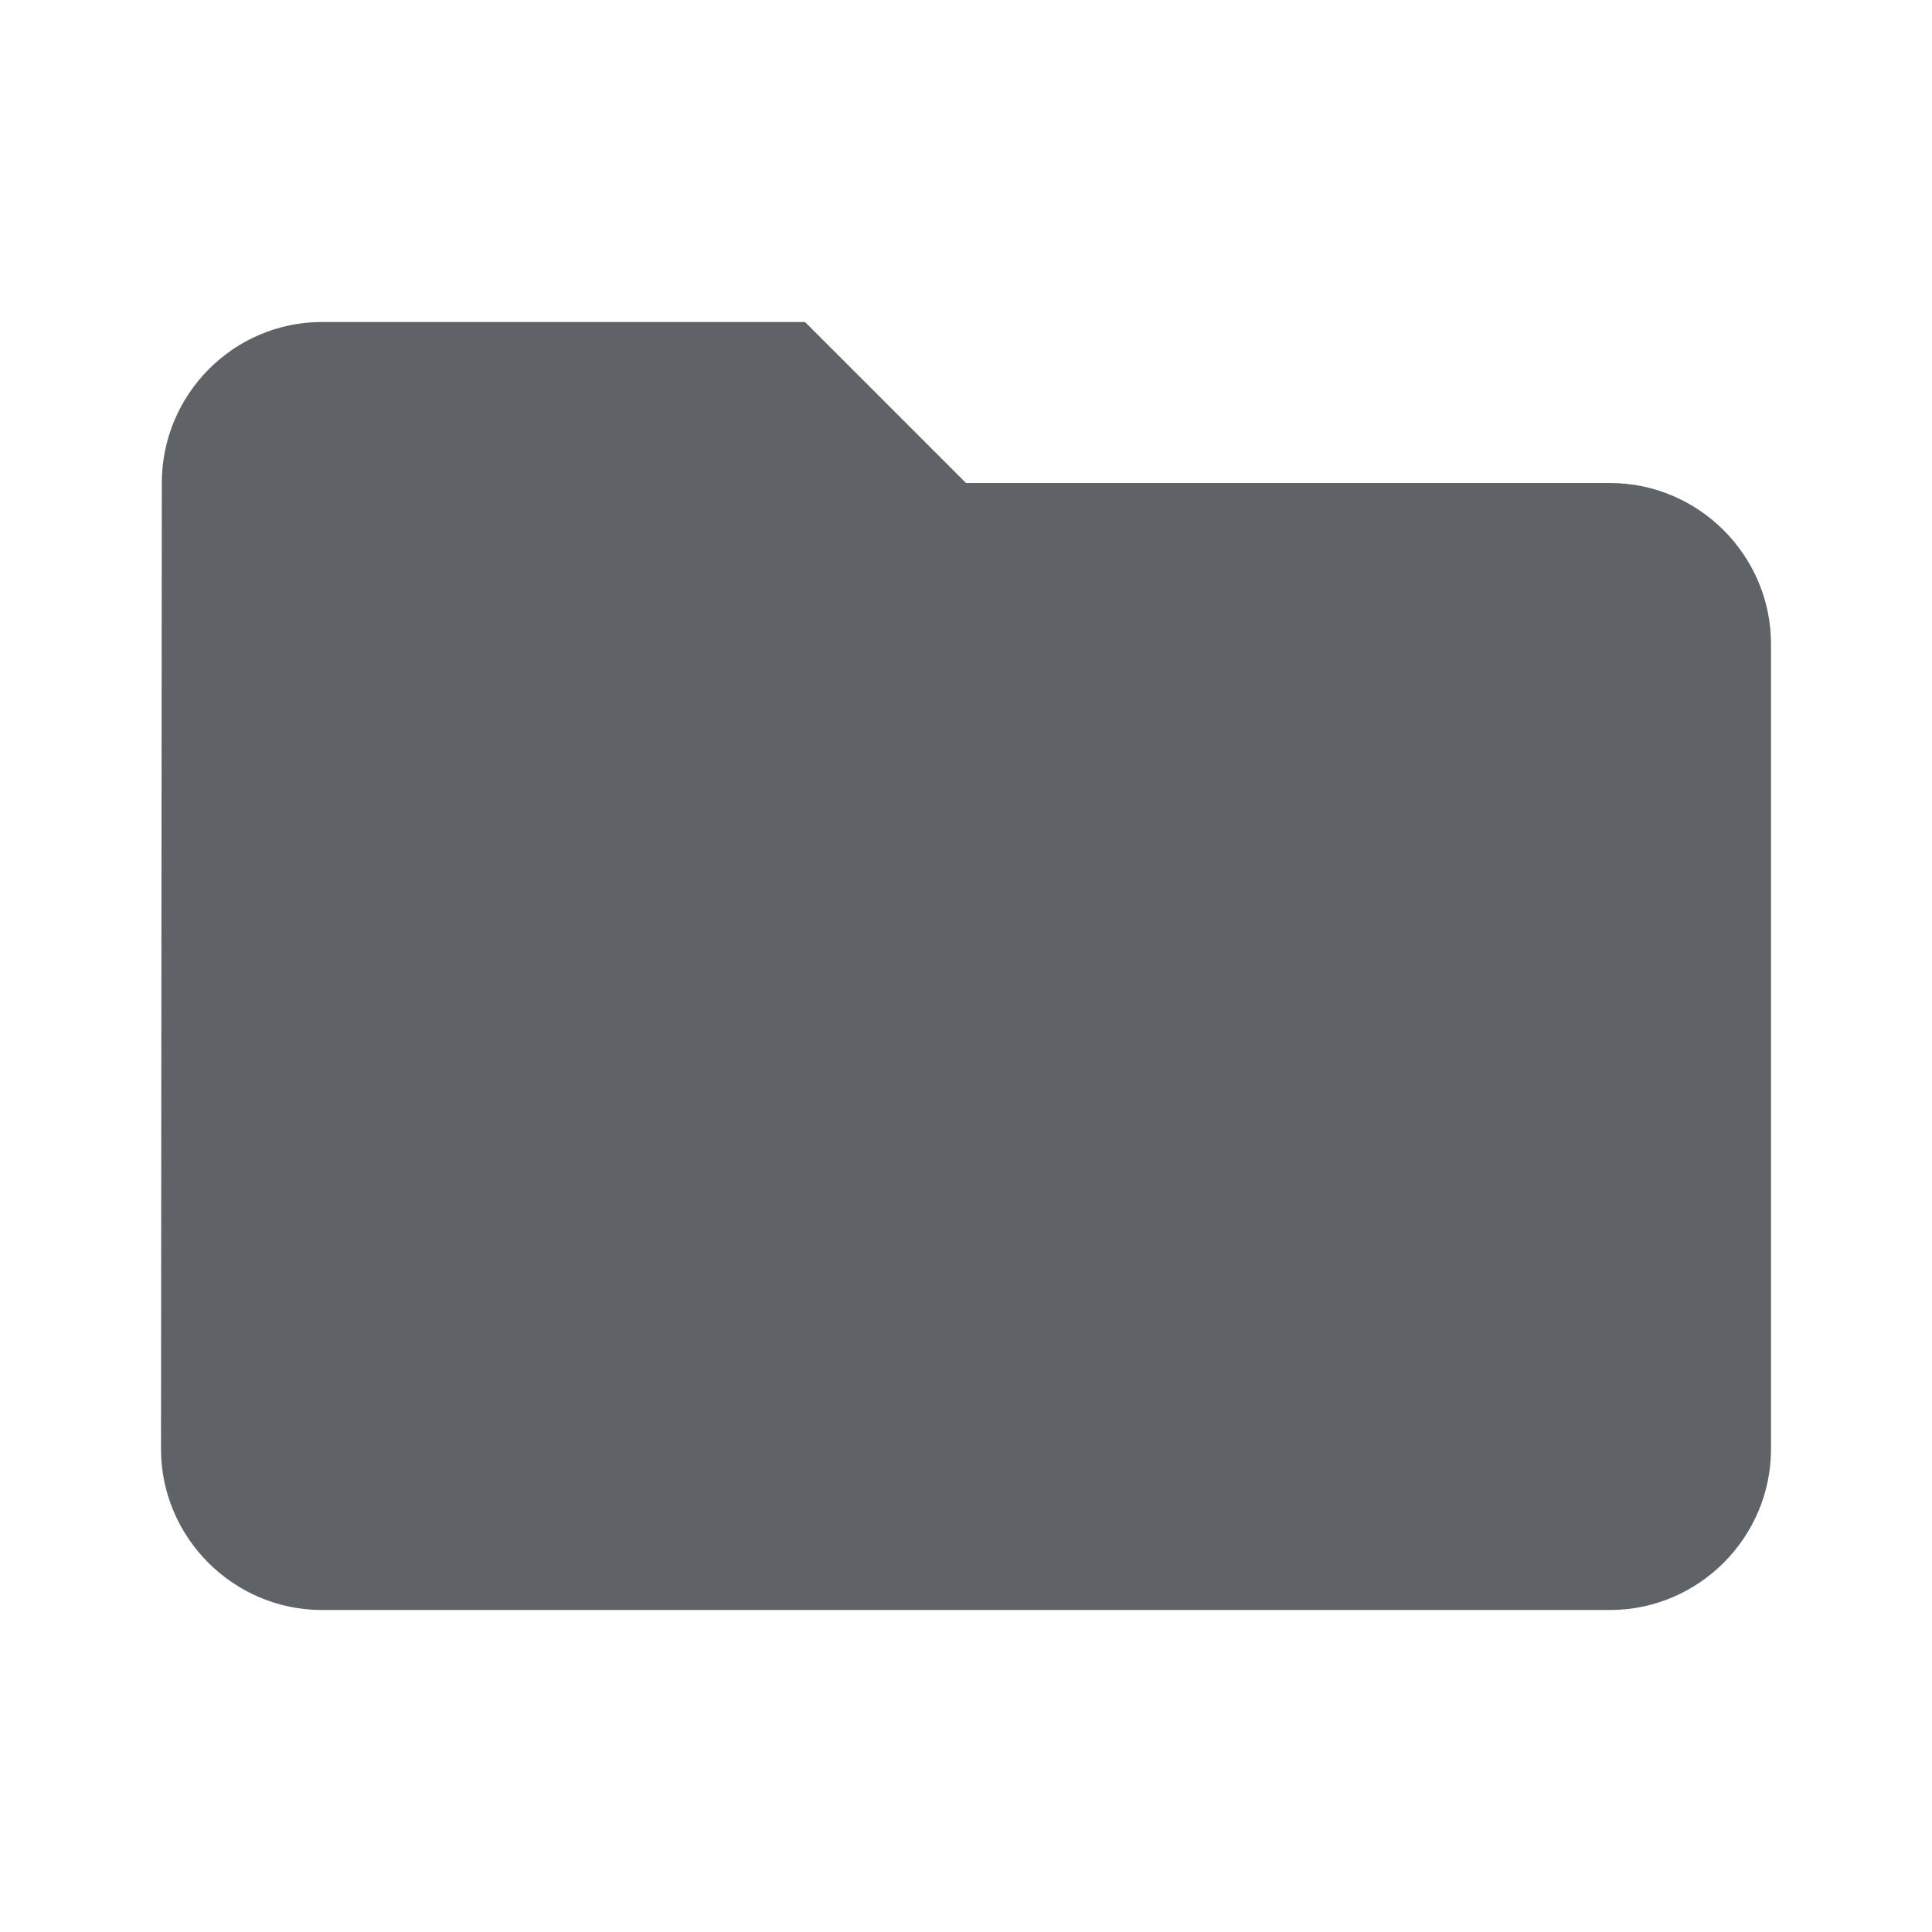
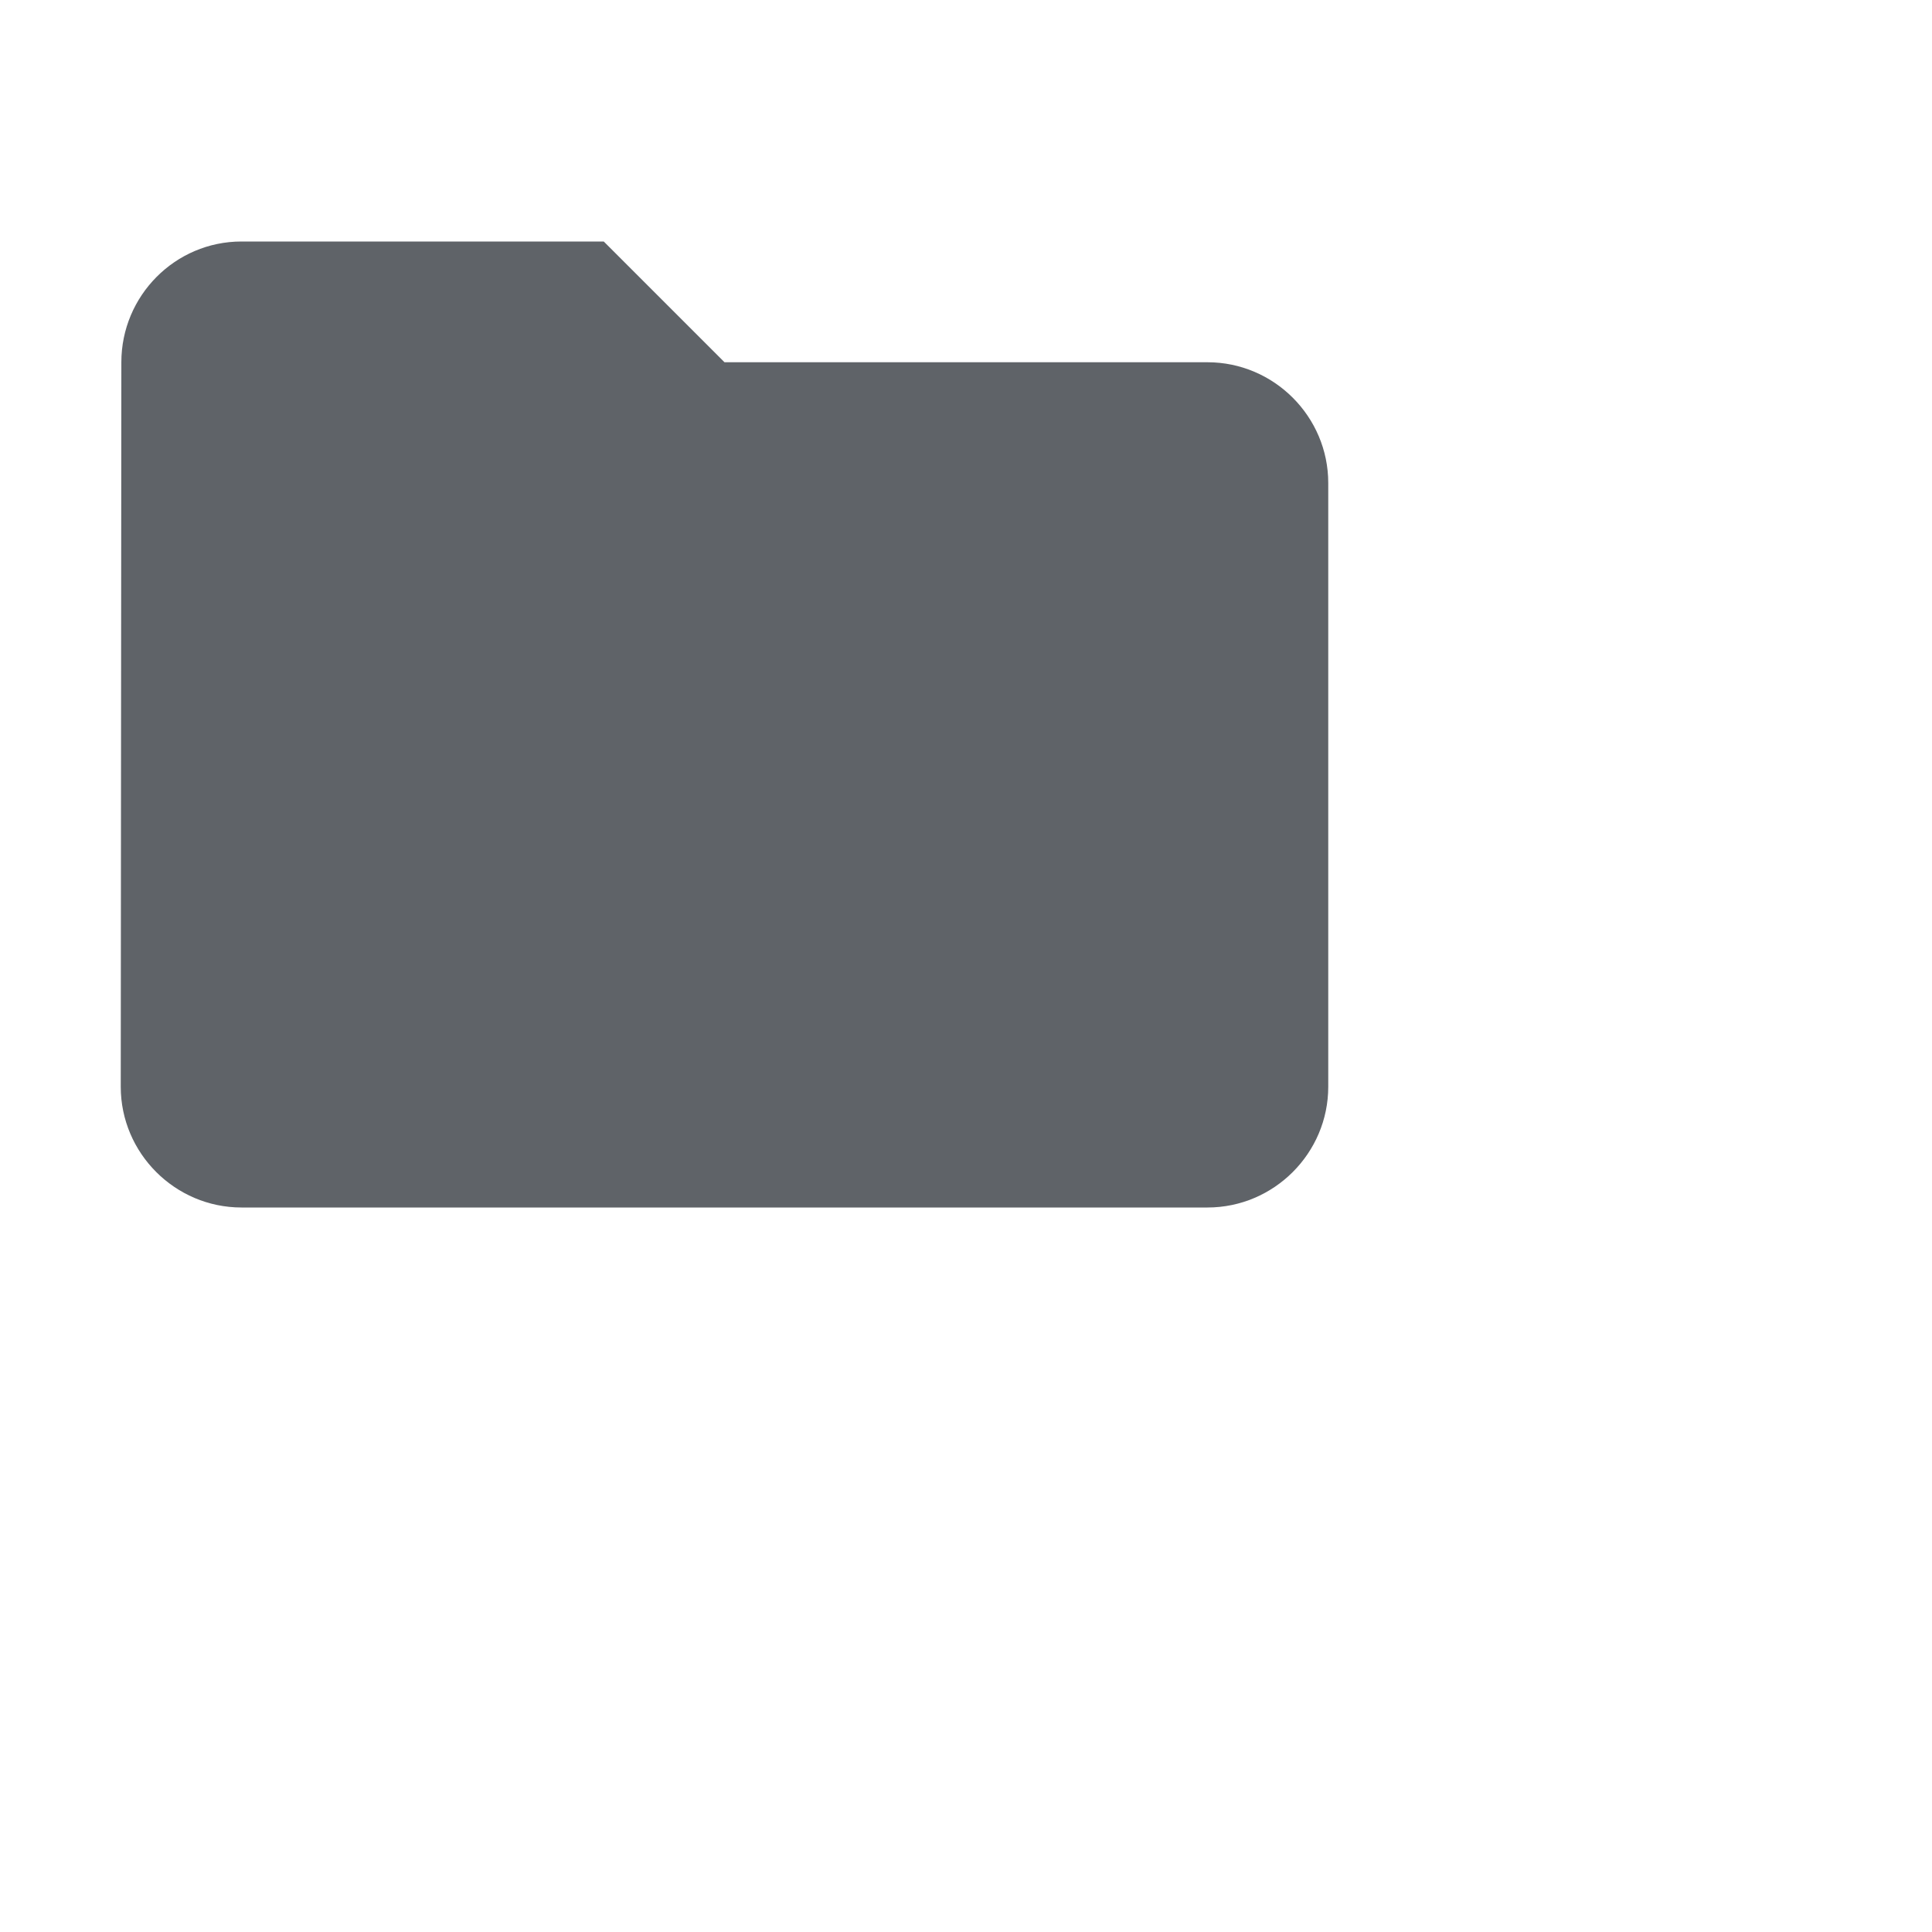
- <svg xmlns="http://www.w3.org/2000/svg" height="24px" width="24px" focusable="false" viewBox="0 0 24 24" fill="#5f6368" class="w-6 h-6">
+ <svg xmlns="http://www.w3.org/2000/svg" height="32px" width="32px" focusable="false" viewBox="0 0 32 32" fill="#5f6368" class="w-8 h-8">
  <path d="M10 4H4c-1.1 0-1.99.9-1.99 2L2 18c0 1.1.9 2 2 2h16c1.1 0 2-.9 2-2V8c0-1.1-.9-2-2-2h-8l-2-2z" />
</svg>
